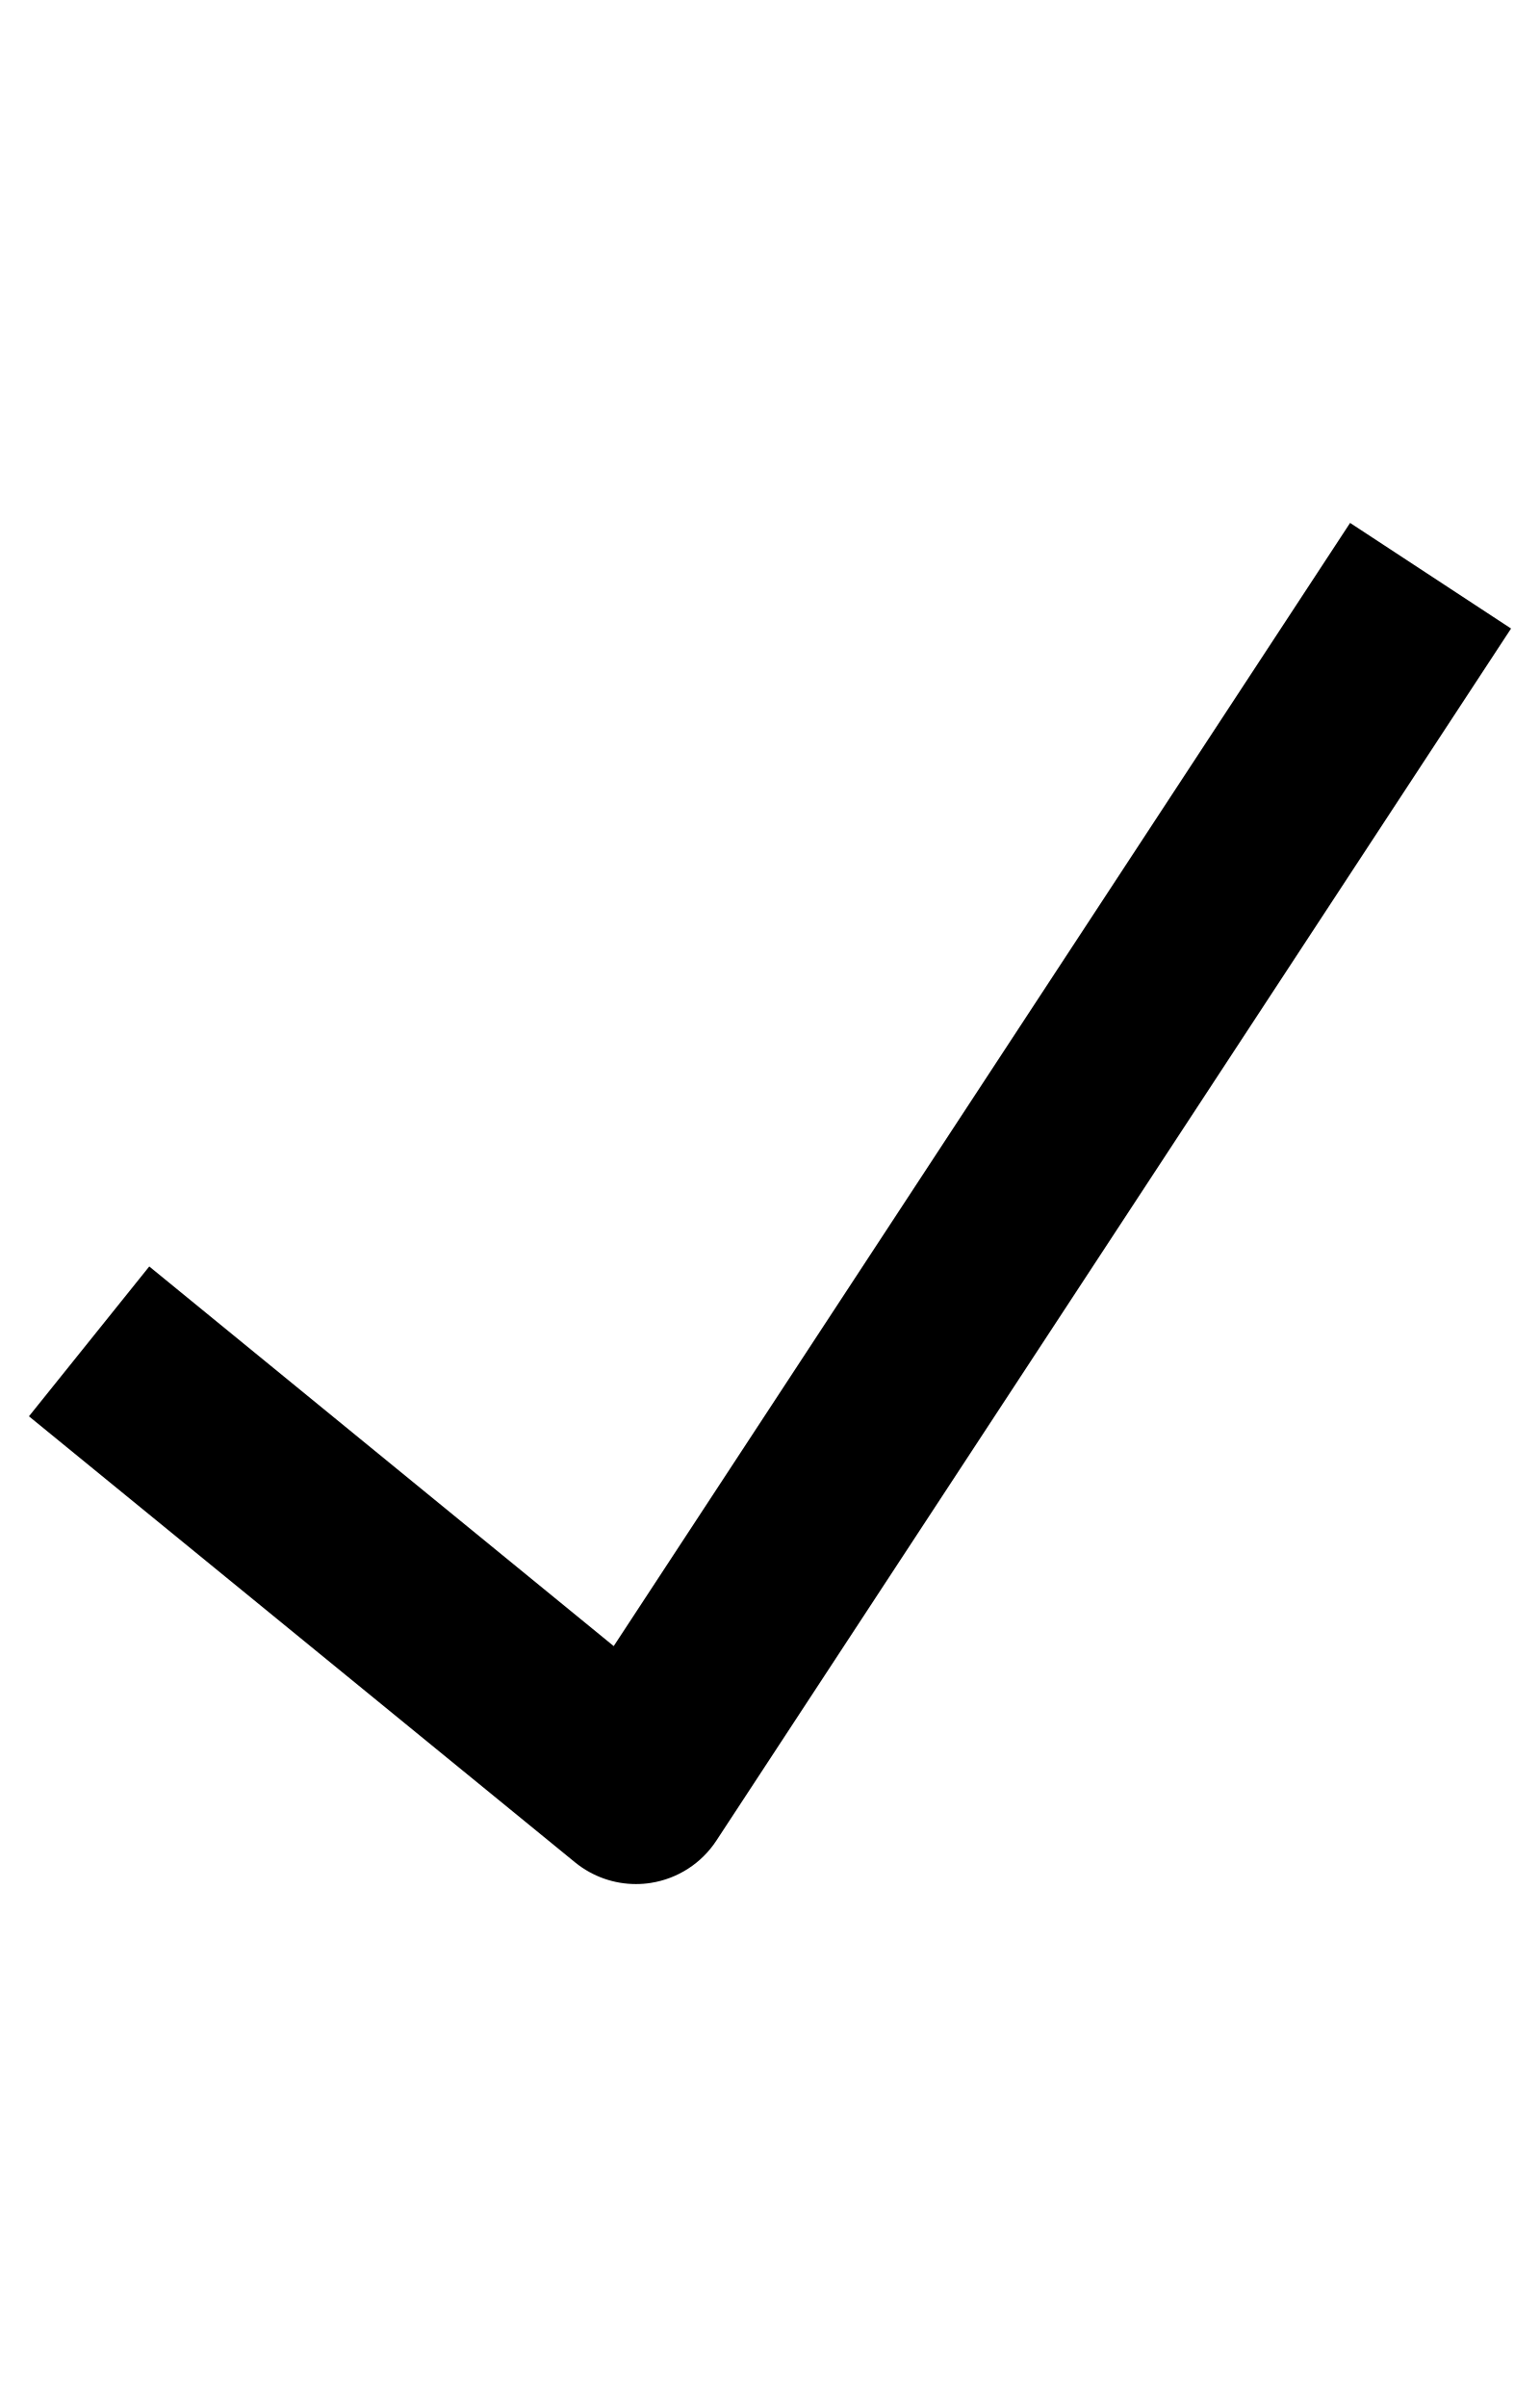
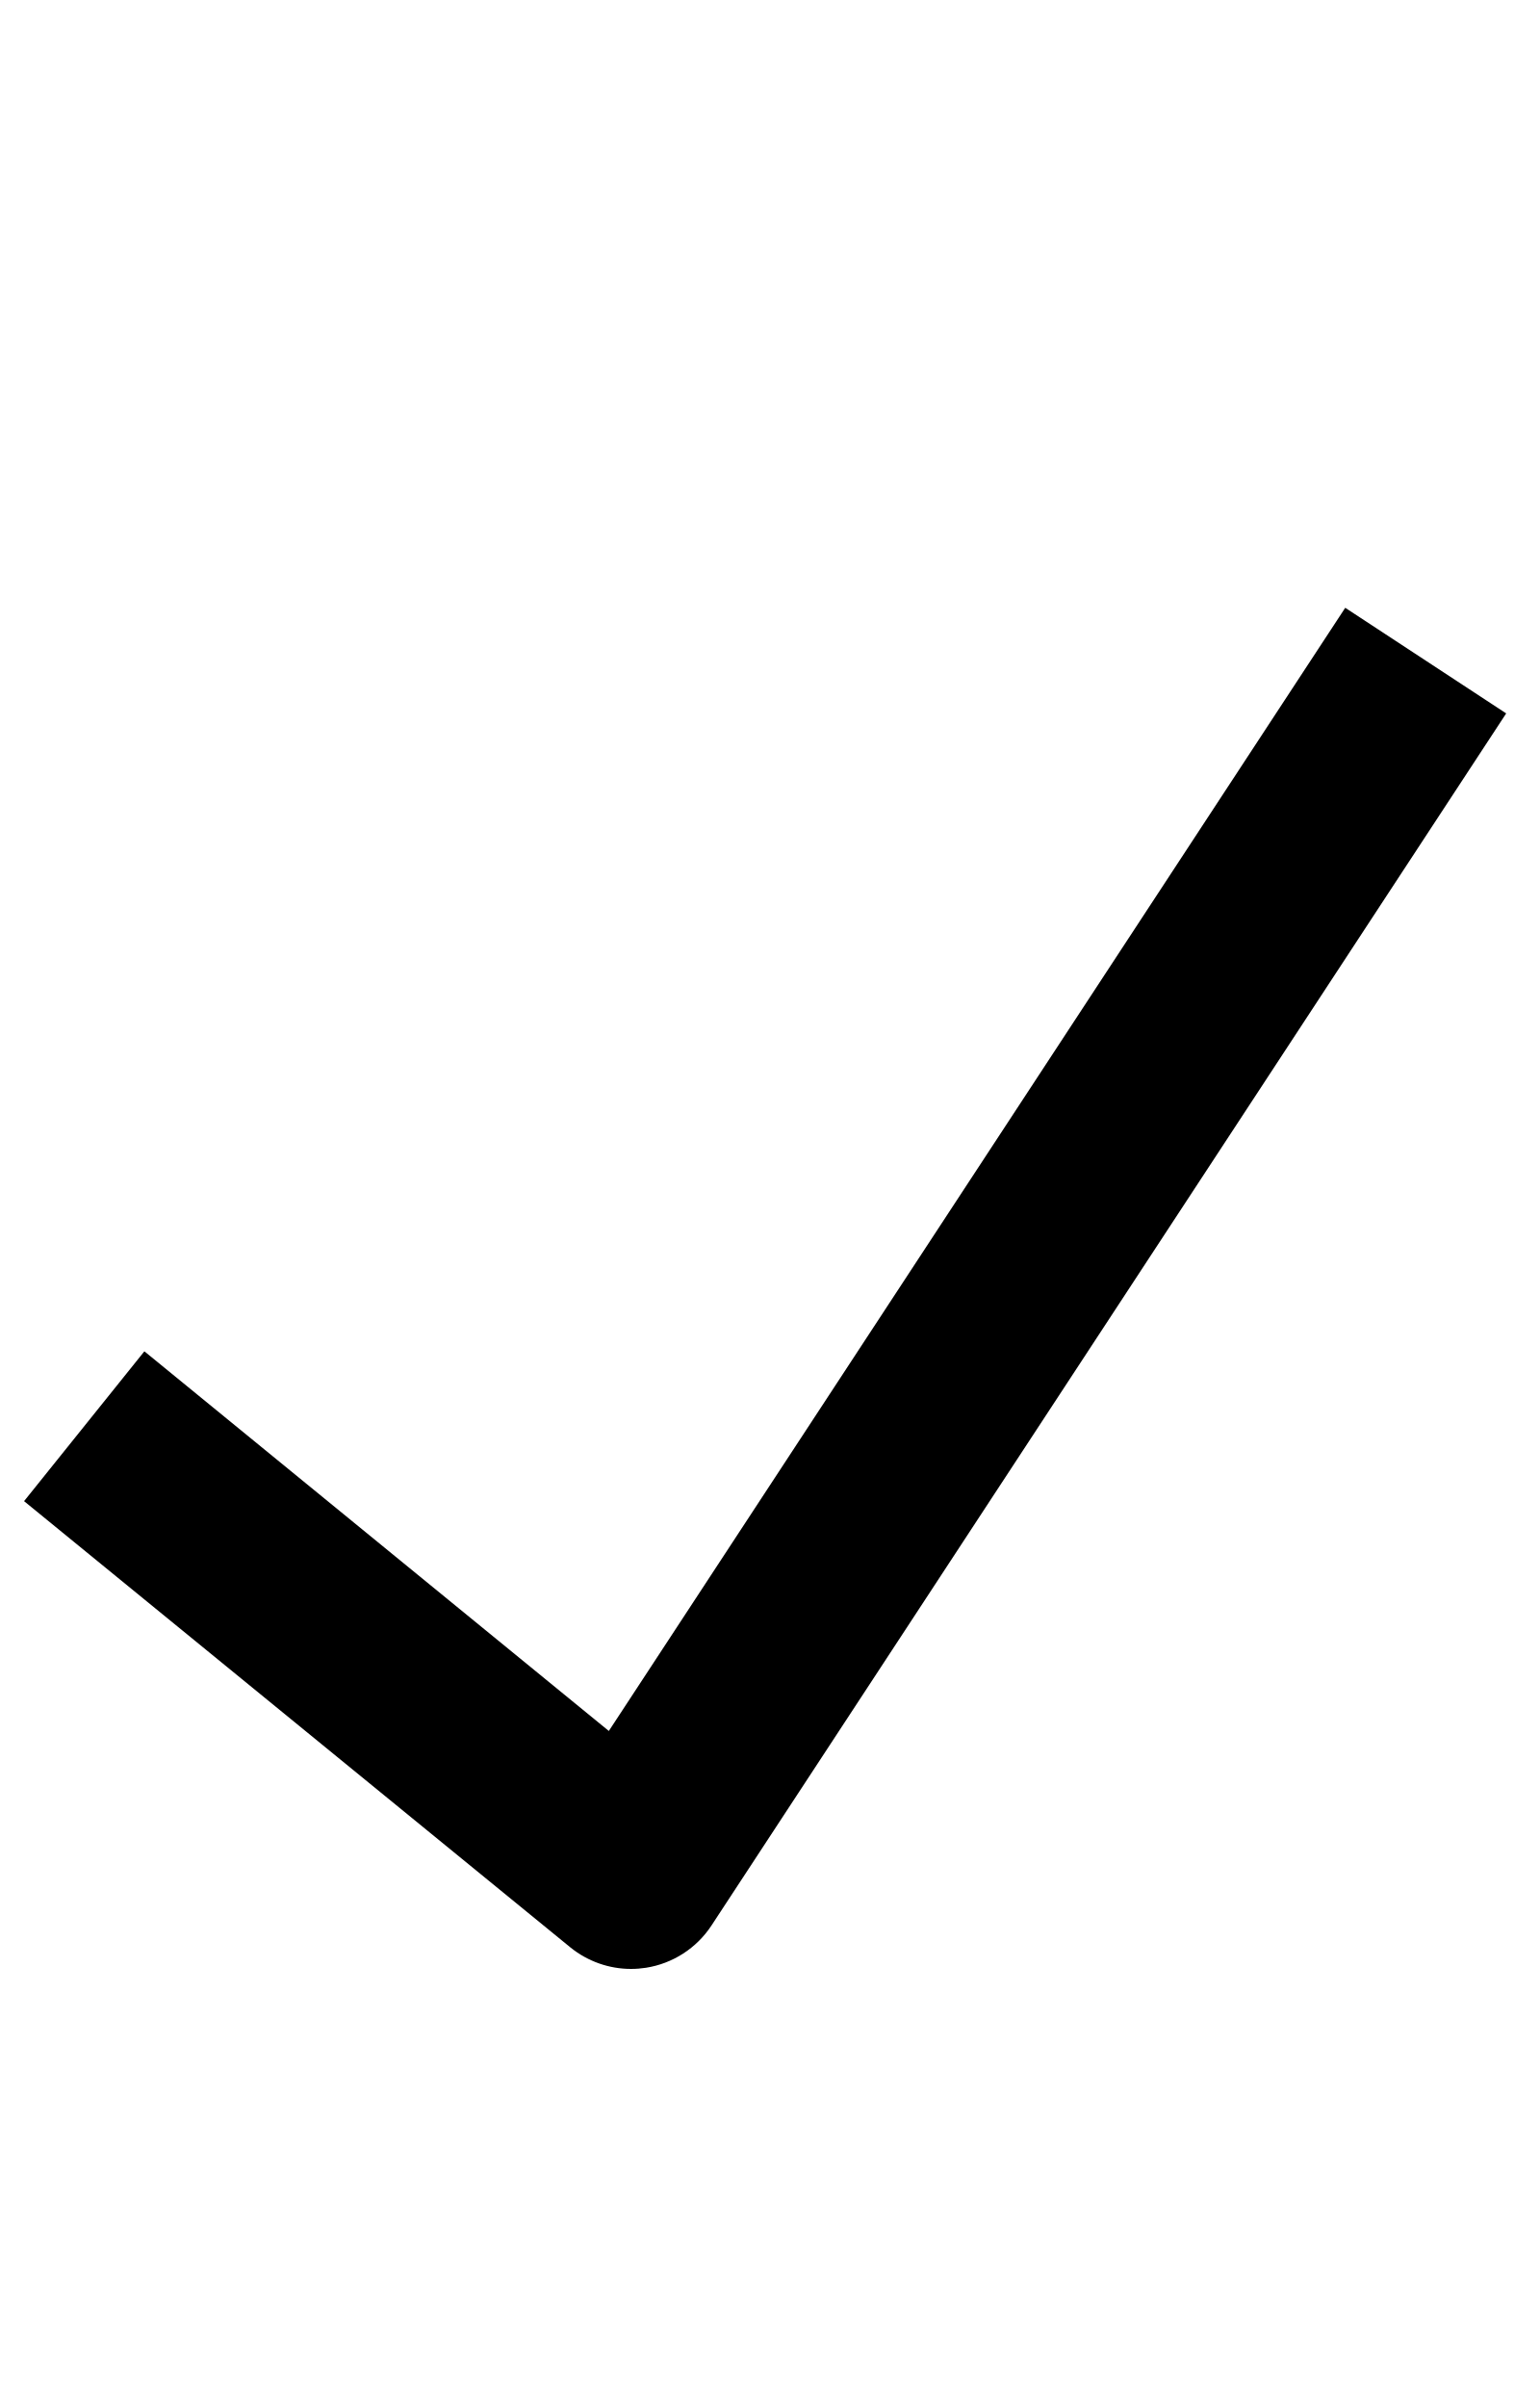
- <svg xmlns="http://www.w3.org/2000/svg" version="1.1" id="Layer_1" x="0px" y="0px" width="64px" height="100px" viewBox="0 0 64 100" enable-background="new 0 0 64 100" xml:space="preserve">
-   <path d="M26.428,78.274c-0.908,0-1.796-0.31-2.513-0.888L1.203,58.841l5-6.225l19.302,15.772l30.603-46.663l6.689,4.388  L29.772,76.468c-0.619,0.945-1.609,1.584-2.725,1.758C26.841,78.259,26.634,78.274,26.428,78.274z" />
+ <svg xmlns="http://www.w3.org/2000/svg" version="1.1" x="0px" y="0px" width="64px" height="100px" viewBox="0 0 64 100" enable-background="new 0 0 64 100" xml:space="preserve">
+   <g id="Layer_3">
+ </g>
+   <g id="Your_Icon">
+ </g>
+   <g id="Layer_4">
+     <path d="M26.225,81.8c-0.908,0-1.796-0.31-2.513-0.888L1,62.366l5-6.225l19.302,15.773l30.604-46.663l6.689,4.388L29.569,79.994   c-0.619,0.944-1.609,1.583-2.725,1.758C26.638,81.784,26.431,81.8,26.225,81.8z" />
+   </g>
</svg>
